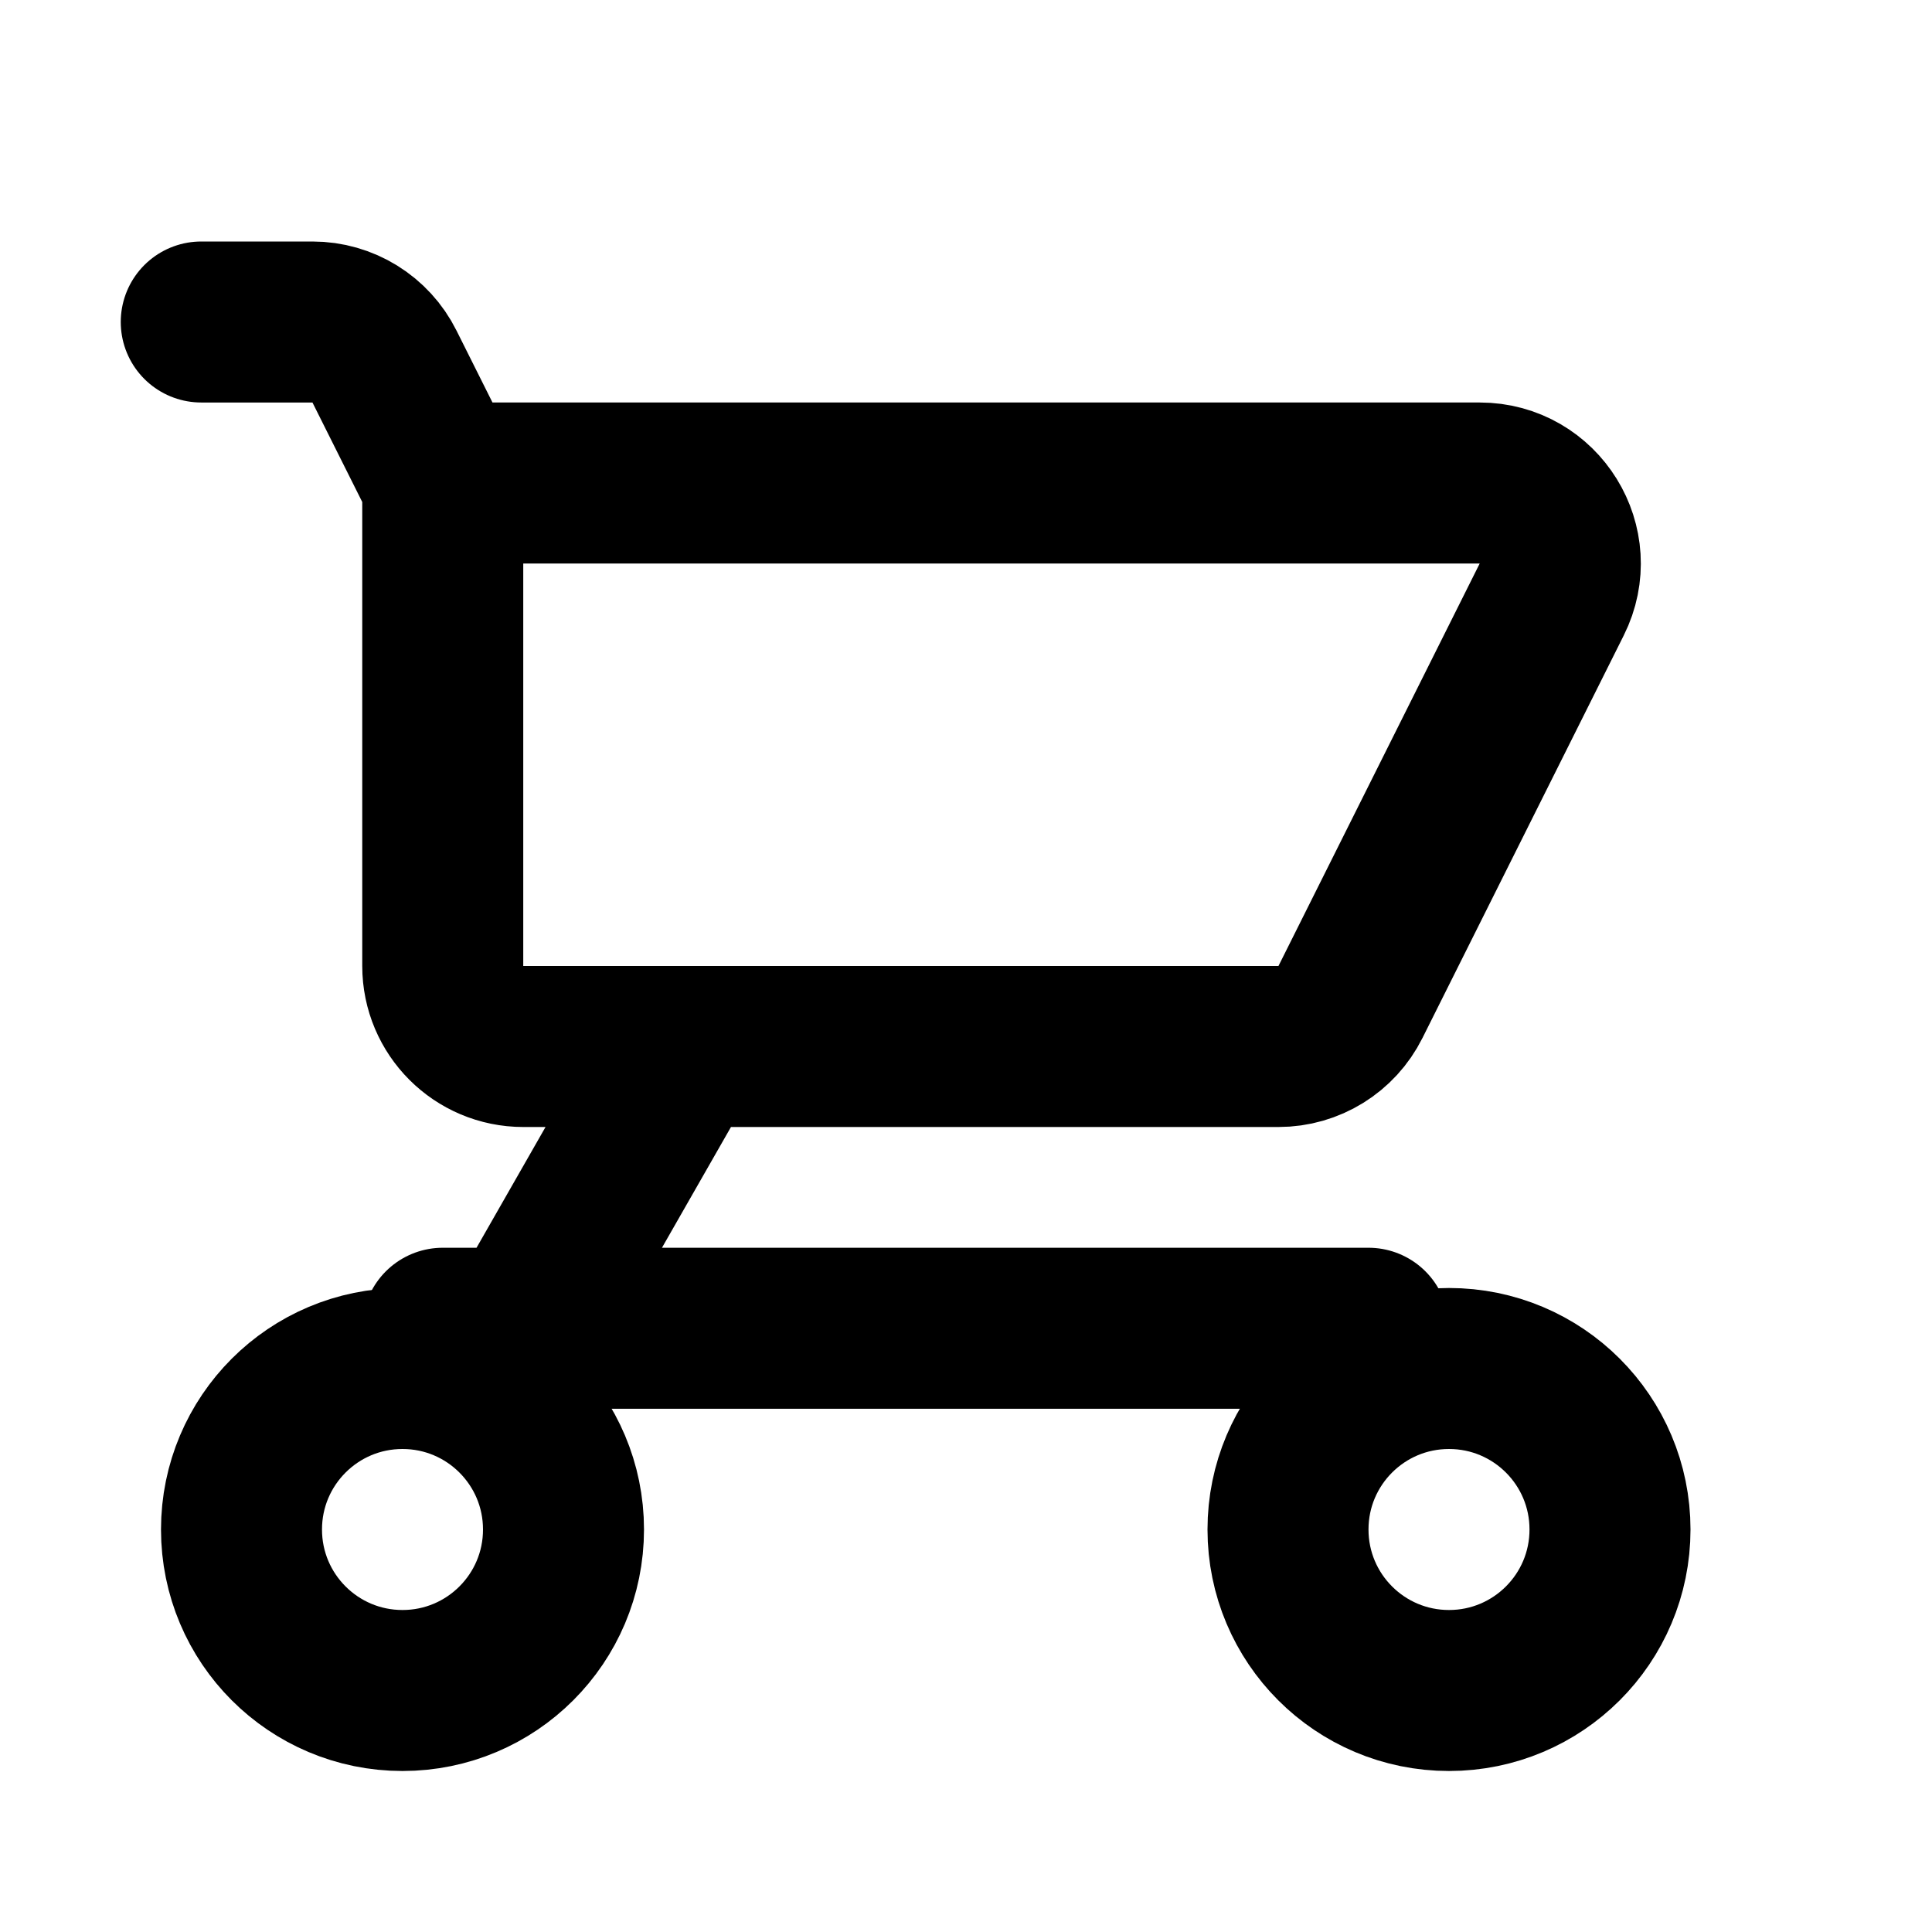
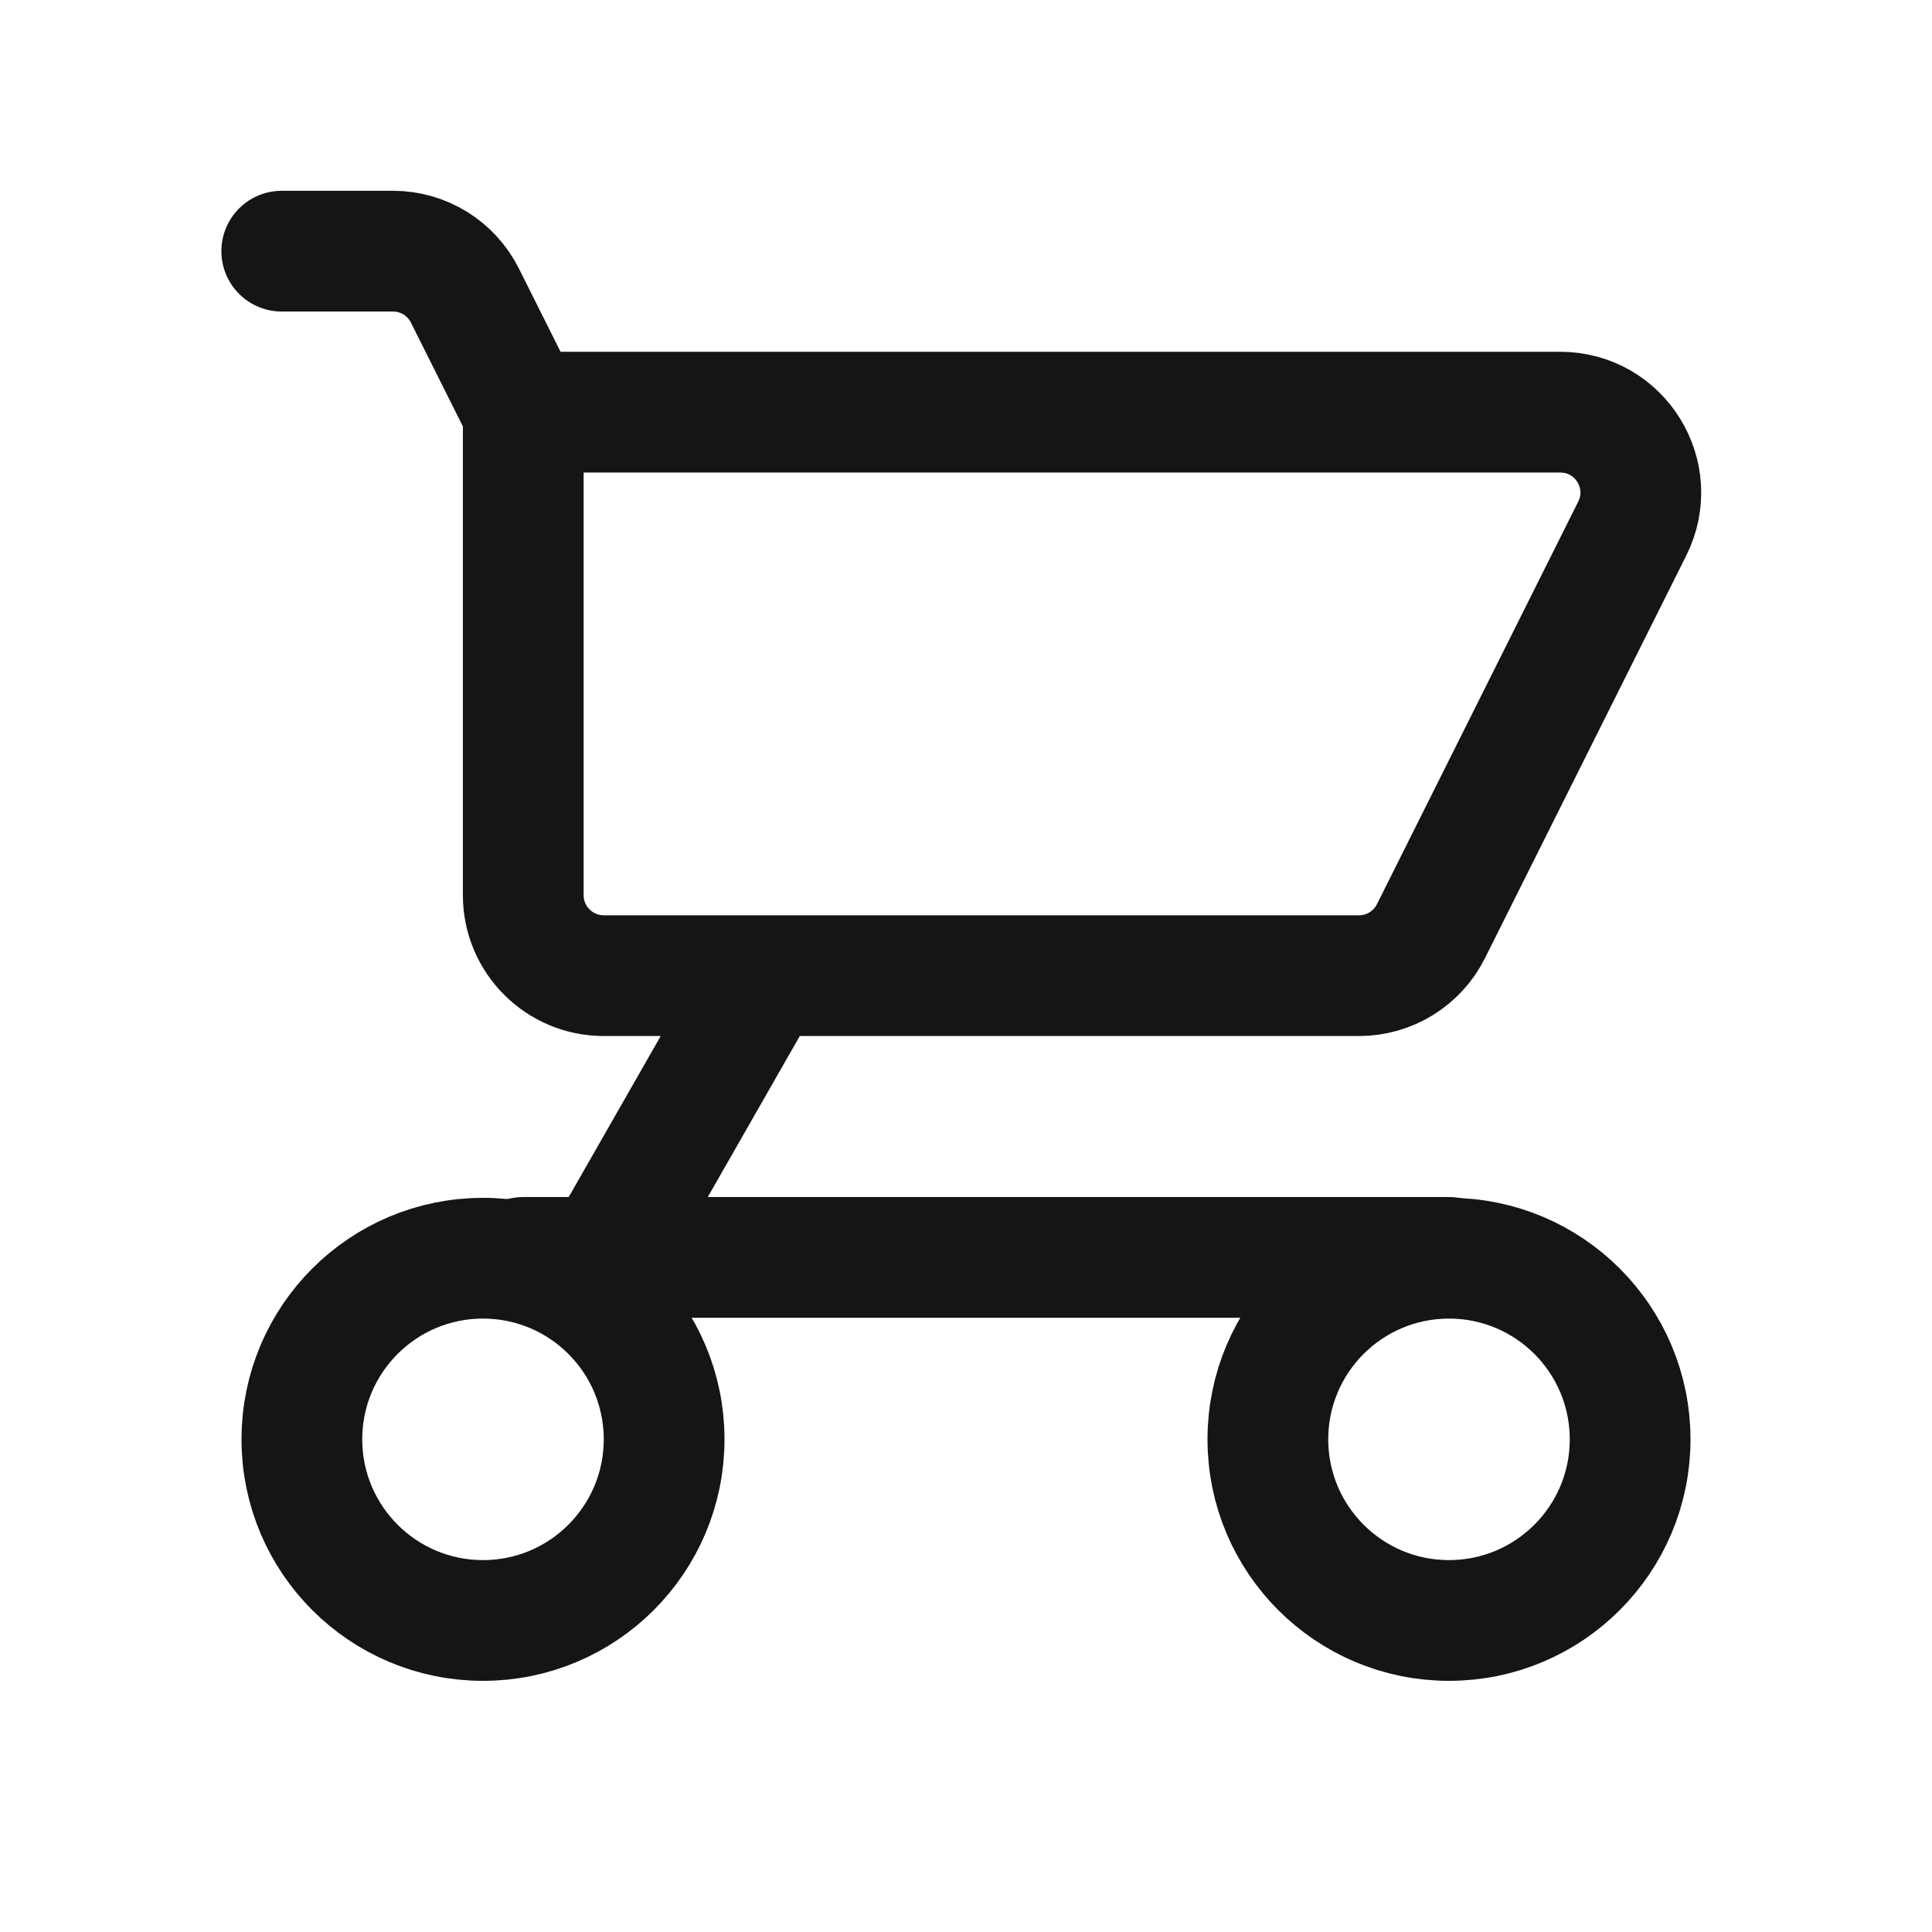
<svg xmlns="http://www.w3.org/2000/svg" width="24" height="24" viewBox="0 0 24 24" fill="none">
-   <path d="M8.5 13L6.5 16.5M8.5 13H6.5C5.948 13 5.5 12.552 5.5 12V6M8.5 13H10H14.5H15.882C16.261 13 16.607 12.786 16.776 12.447L19.276 7.447C19.609 6.782 19.125 6 18.382 6H14.5H10H5.5M6.5 16.5H17M6.5 16.5H5.5M5.5 6L4.776 4.553C4.607 4.214 4.261 4 3.882 4H2.5" stroke="black" stroke-width="2" stroke-linecap="round" />
-   <path d="M16 19C16 20.105 16.895 21 18 21C19.105 21 20 20.105 20 19C20 17.895 19.105 17 18 17C16.895 17 16 17.895 16 19Z" stroke="black" stroke-width="2" />
-   <path d="M3 19C3 20.105 3.895 21 5 21C6.105 21 7 20.105 7 19C7 17.895 6.105 17 5 17C3.895 17 3 17.895 3 19Z" stroke="black" stroke-width="2" />
+   <path d="M9.5 12.12L7.5 15.62M9.5 12.12H7.5C6.948 12.12 6.5 11.672 6.5 11.12V5.12M9.5 12.12H11H15.5H16.882C17.261 12.12 17.607 11.906 17.776 11.567L20.276 6.567C20.609 5.902 20.125 5.12 19.382 5.12H15.5H11H6.5M7.5 15.62H18M7.5 15.62H6.5M6.5 5.12L5.776 3.673C5.607 3.334 5.261 3.12 4.882 3.12H3.5" stroke="#151515" stroke-width="1.5" stroke-linecap="round" />
+   <path d="M15.75 17.88C15.75 19.122 16.757 20.13 18 20.13C19.243 20.13 20.25 19.122 20.25 17.88C20.25 16.637 19.243 15.63 18 15.63C16.757 15.63 15.75 16.637 15.75 17.88Z" stroke="#151515" stroke-width="1.5" />
+   <path d="M3.75 17.88C3.75 19.122 4.757 20.13 6 20.13C7.243 20.13 8.25 19.122 8.25 17.88C8.25 16.637 7.243 15.63 6 15.63C4.757 15.63 3.75 16.637 3.75 17.88Z" stroke="#151515" stroke-width="1.5" />
</svg>
